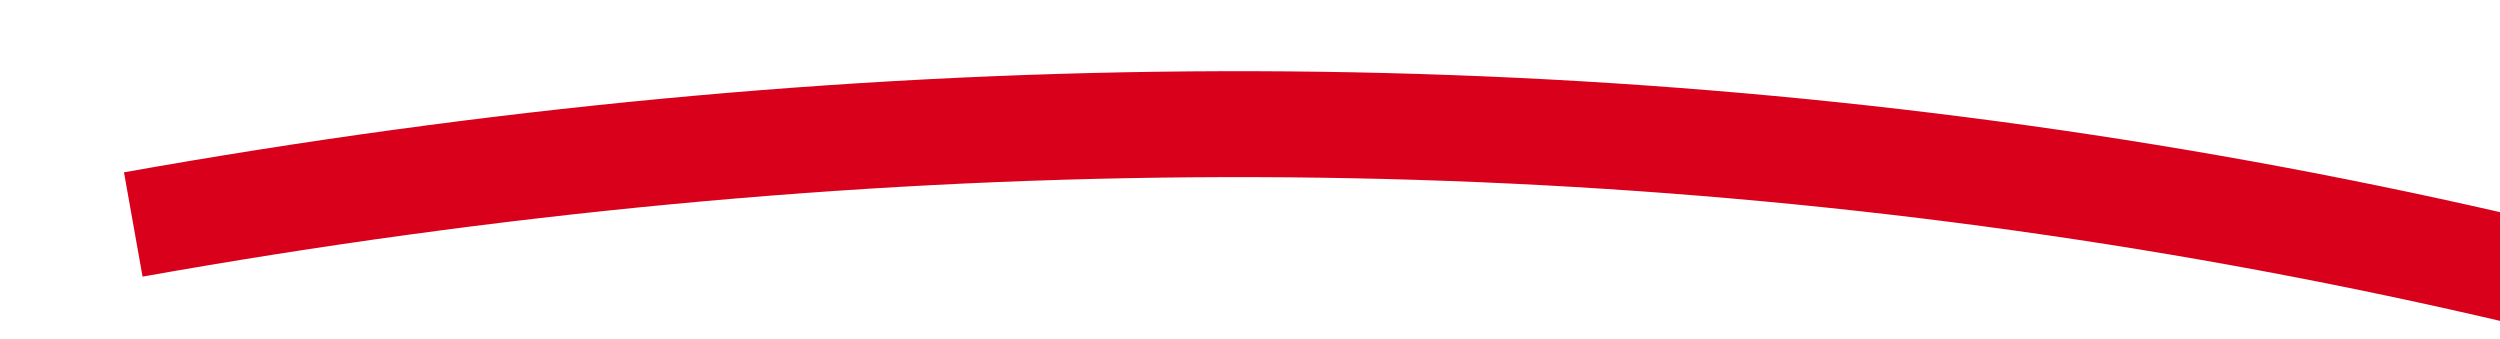
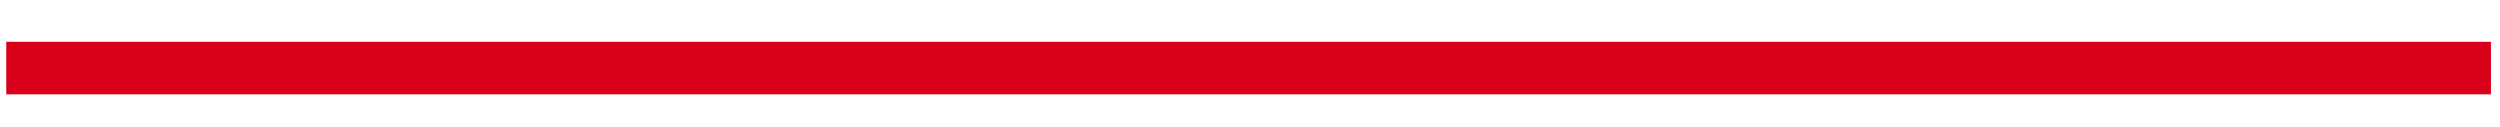
- <svg xmlns="http://www.w3.org/2000/svg" version="1.1" width="118px" height="16px" viewBox="5418 1542  118 16">
-   <g transform="matrix(0.1218693 -0.9925462 0.9925462 0.1218693 3271.075 6797.278 )">
-     <path d="M 5468 1498  C 5488.249 1563.795  5484.974 1627.657  5458.175 1689.588  " stroke-width="5" stroke="#d9001b" fill="none" />
-     <path d="M 5446.497 1679.291  L 5451 1705  L 5474.241 1693.121  L 5446.497 1679.291  Z " fill-rule="nonzero" fill="#d9001b" stroke="none" />
+ <svg xmlns="http://www.w3.org/2000/svg" version="1.1" width="238px" height="12px" viewBox="2184 5884 238 12">
+   <g transform="matrix(-0.9638804 -0.2663354 0.2663354 -0.9638804 2954.101 12180.626 )">
+     <path d="M 2189 5921  L 2417 5858  " stroke-width="5" stroke-dasharray="0" stroke="rgba(217, 0, 27, 1)" fill="none" class="stroke" />
  </g>
</svg>
